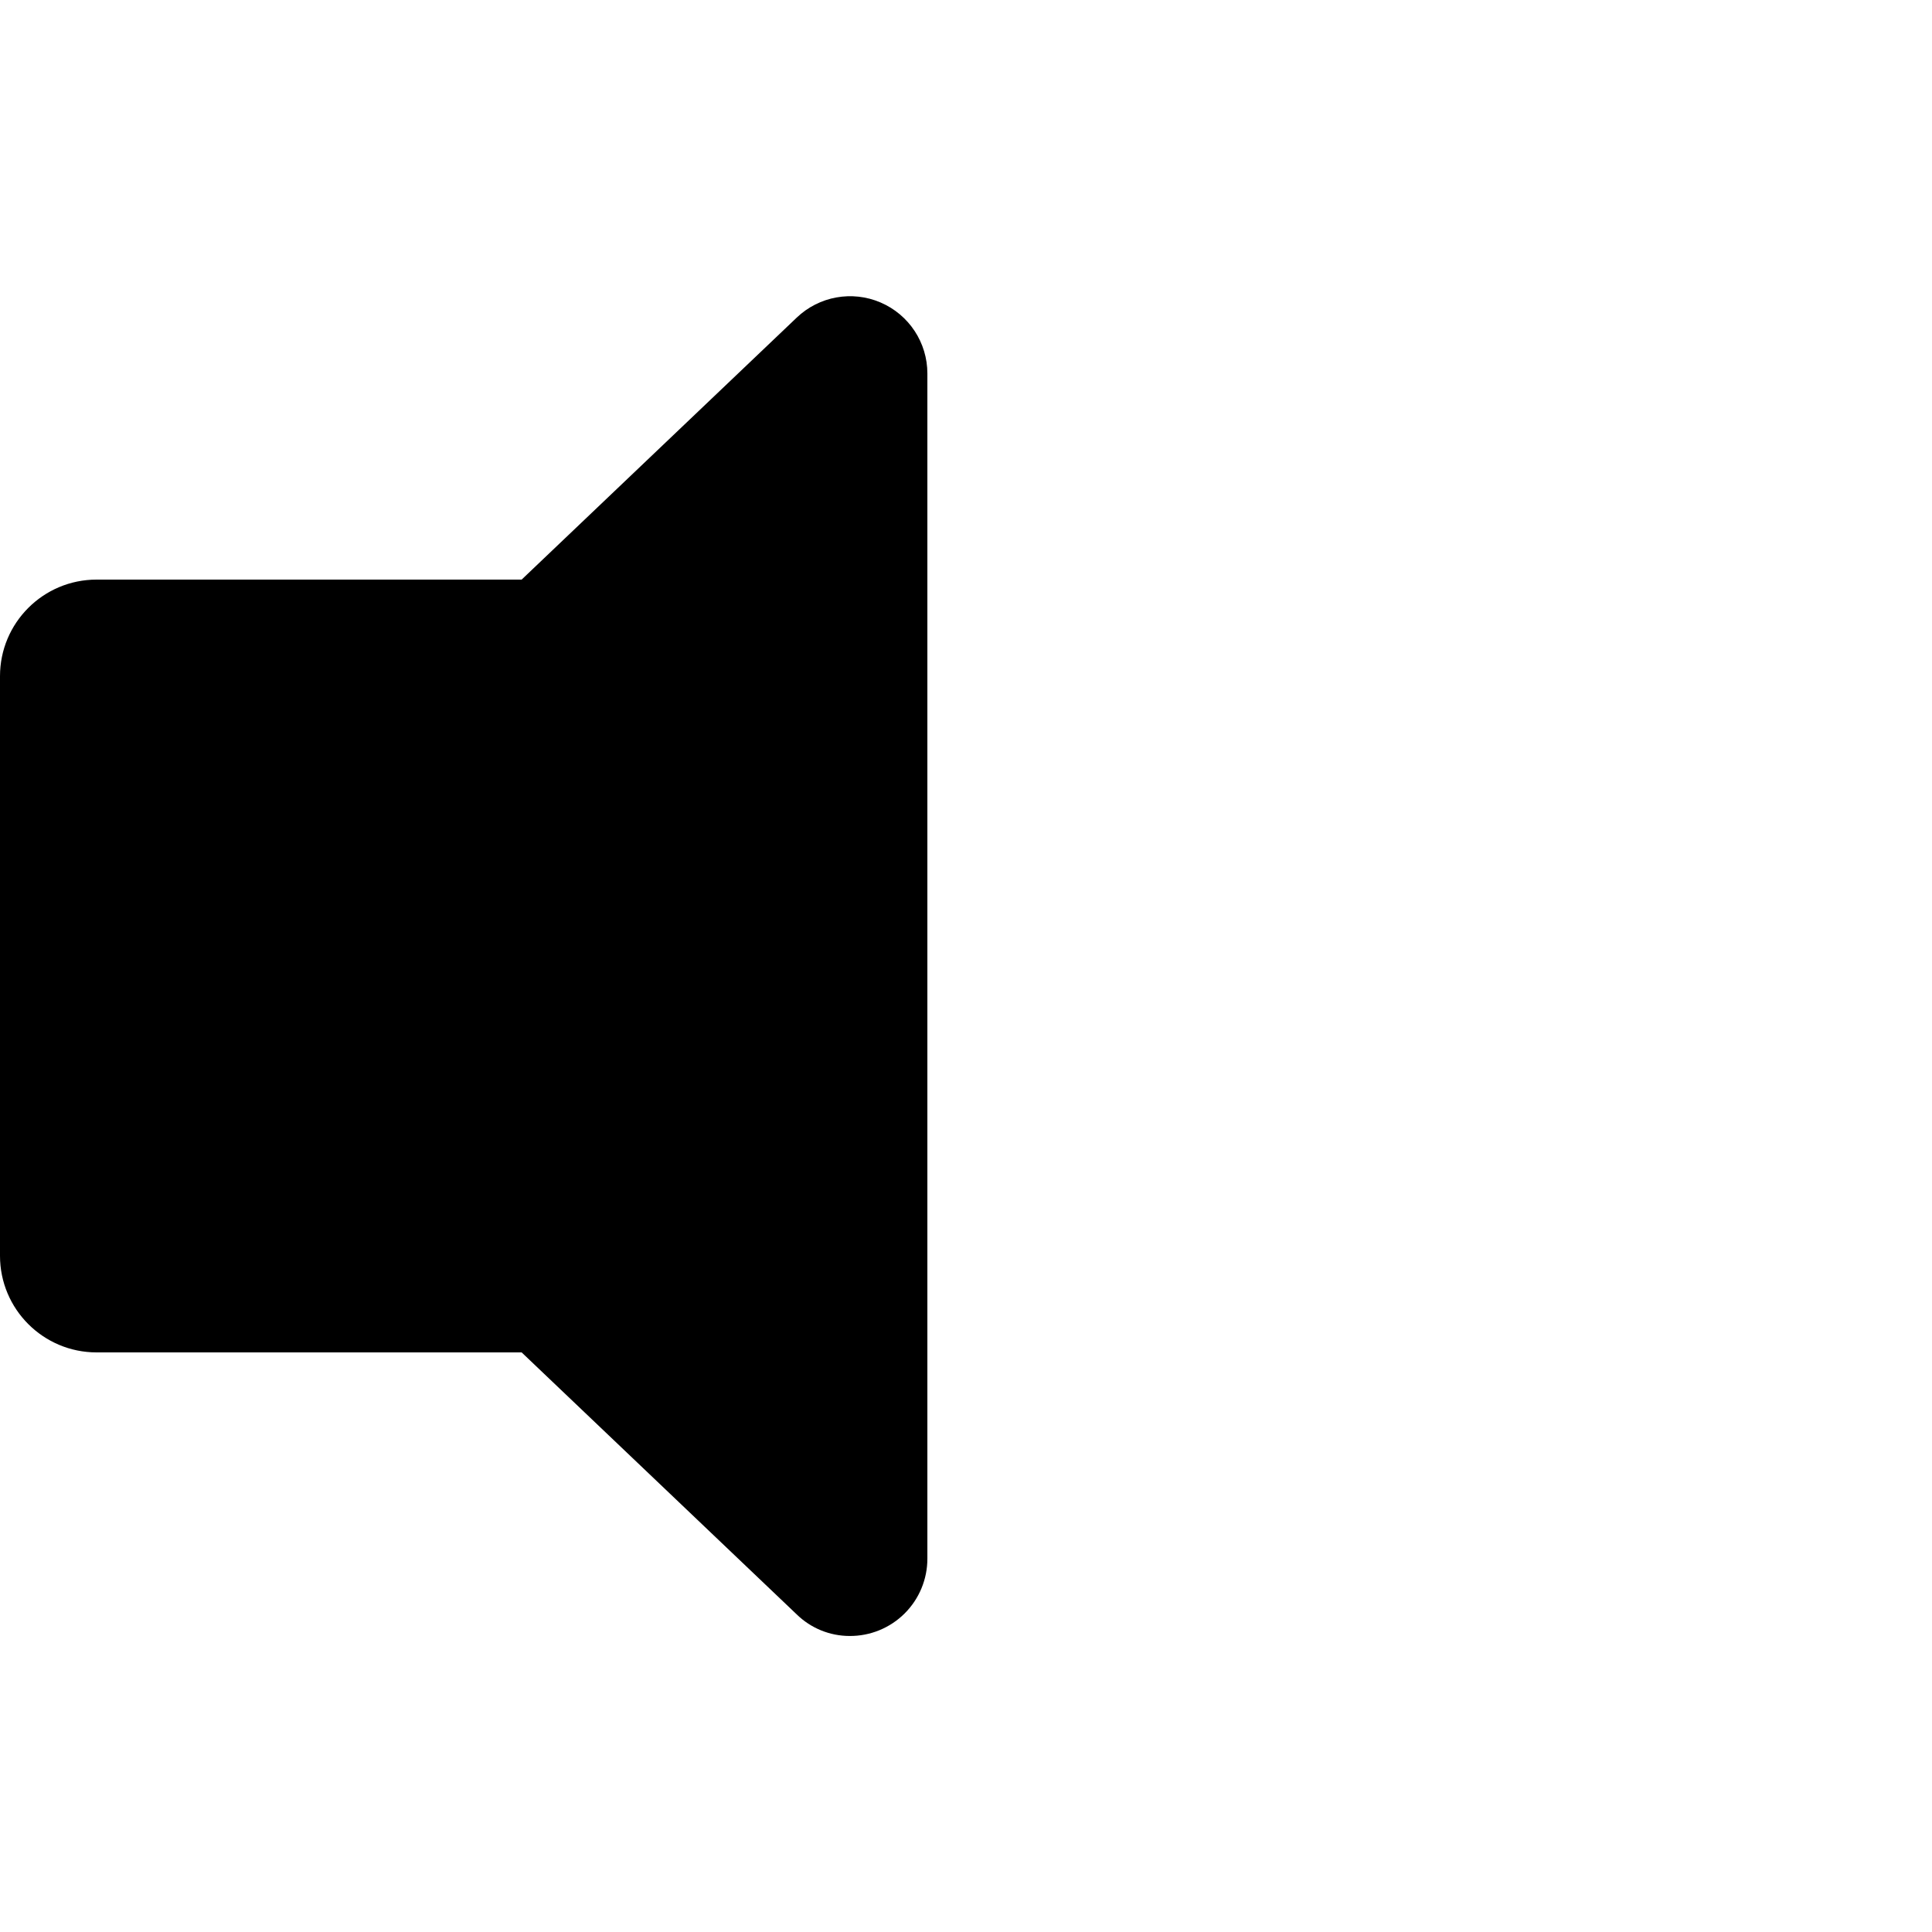
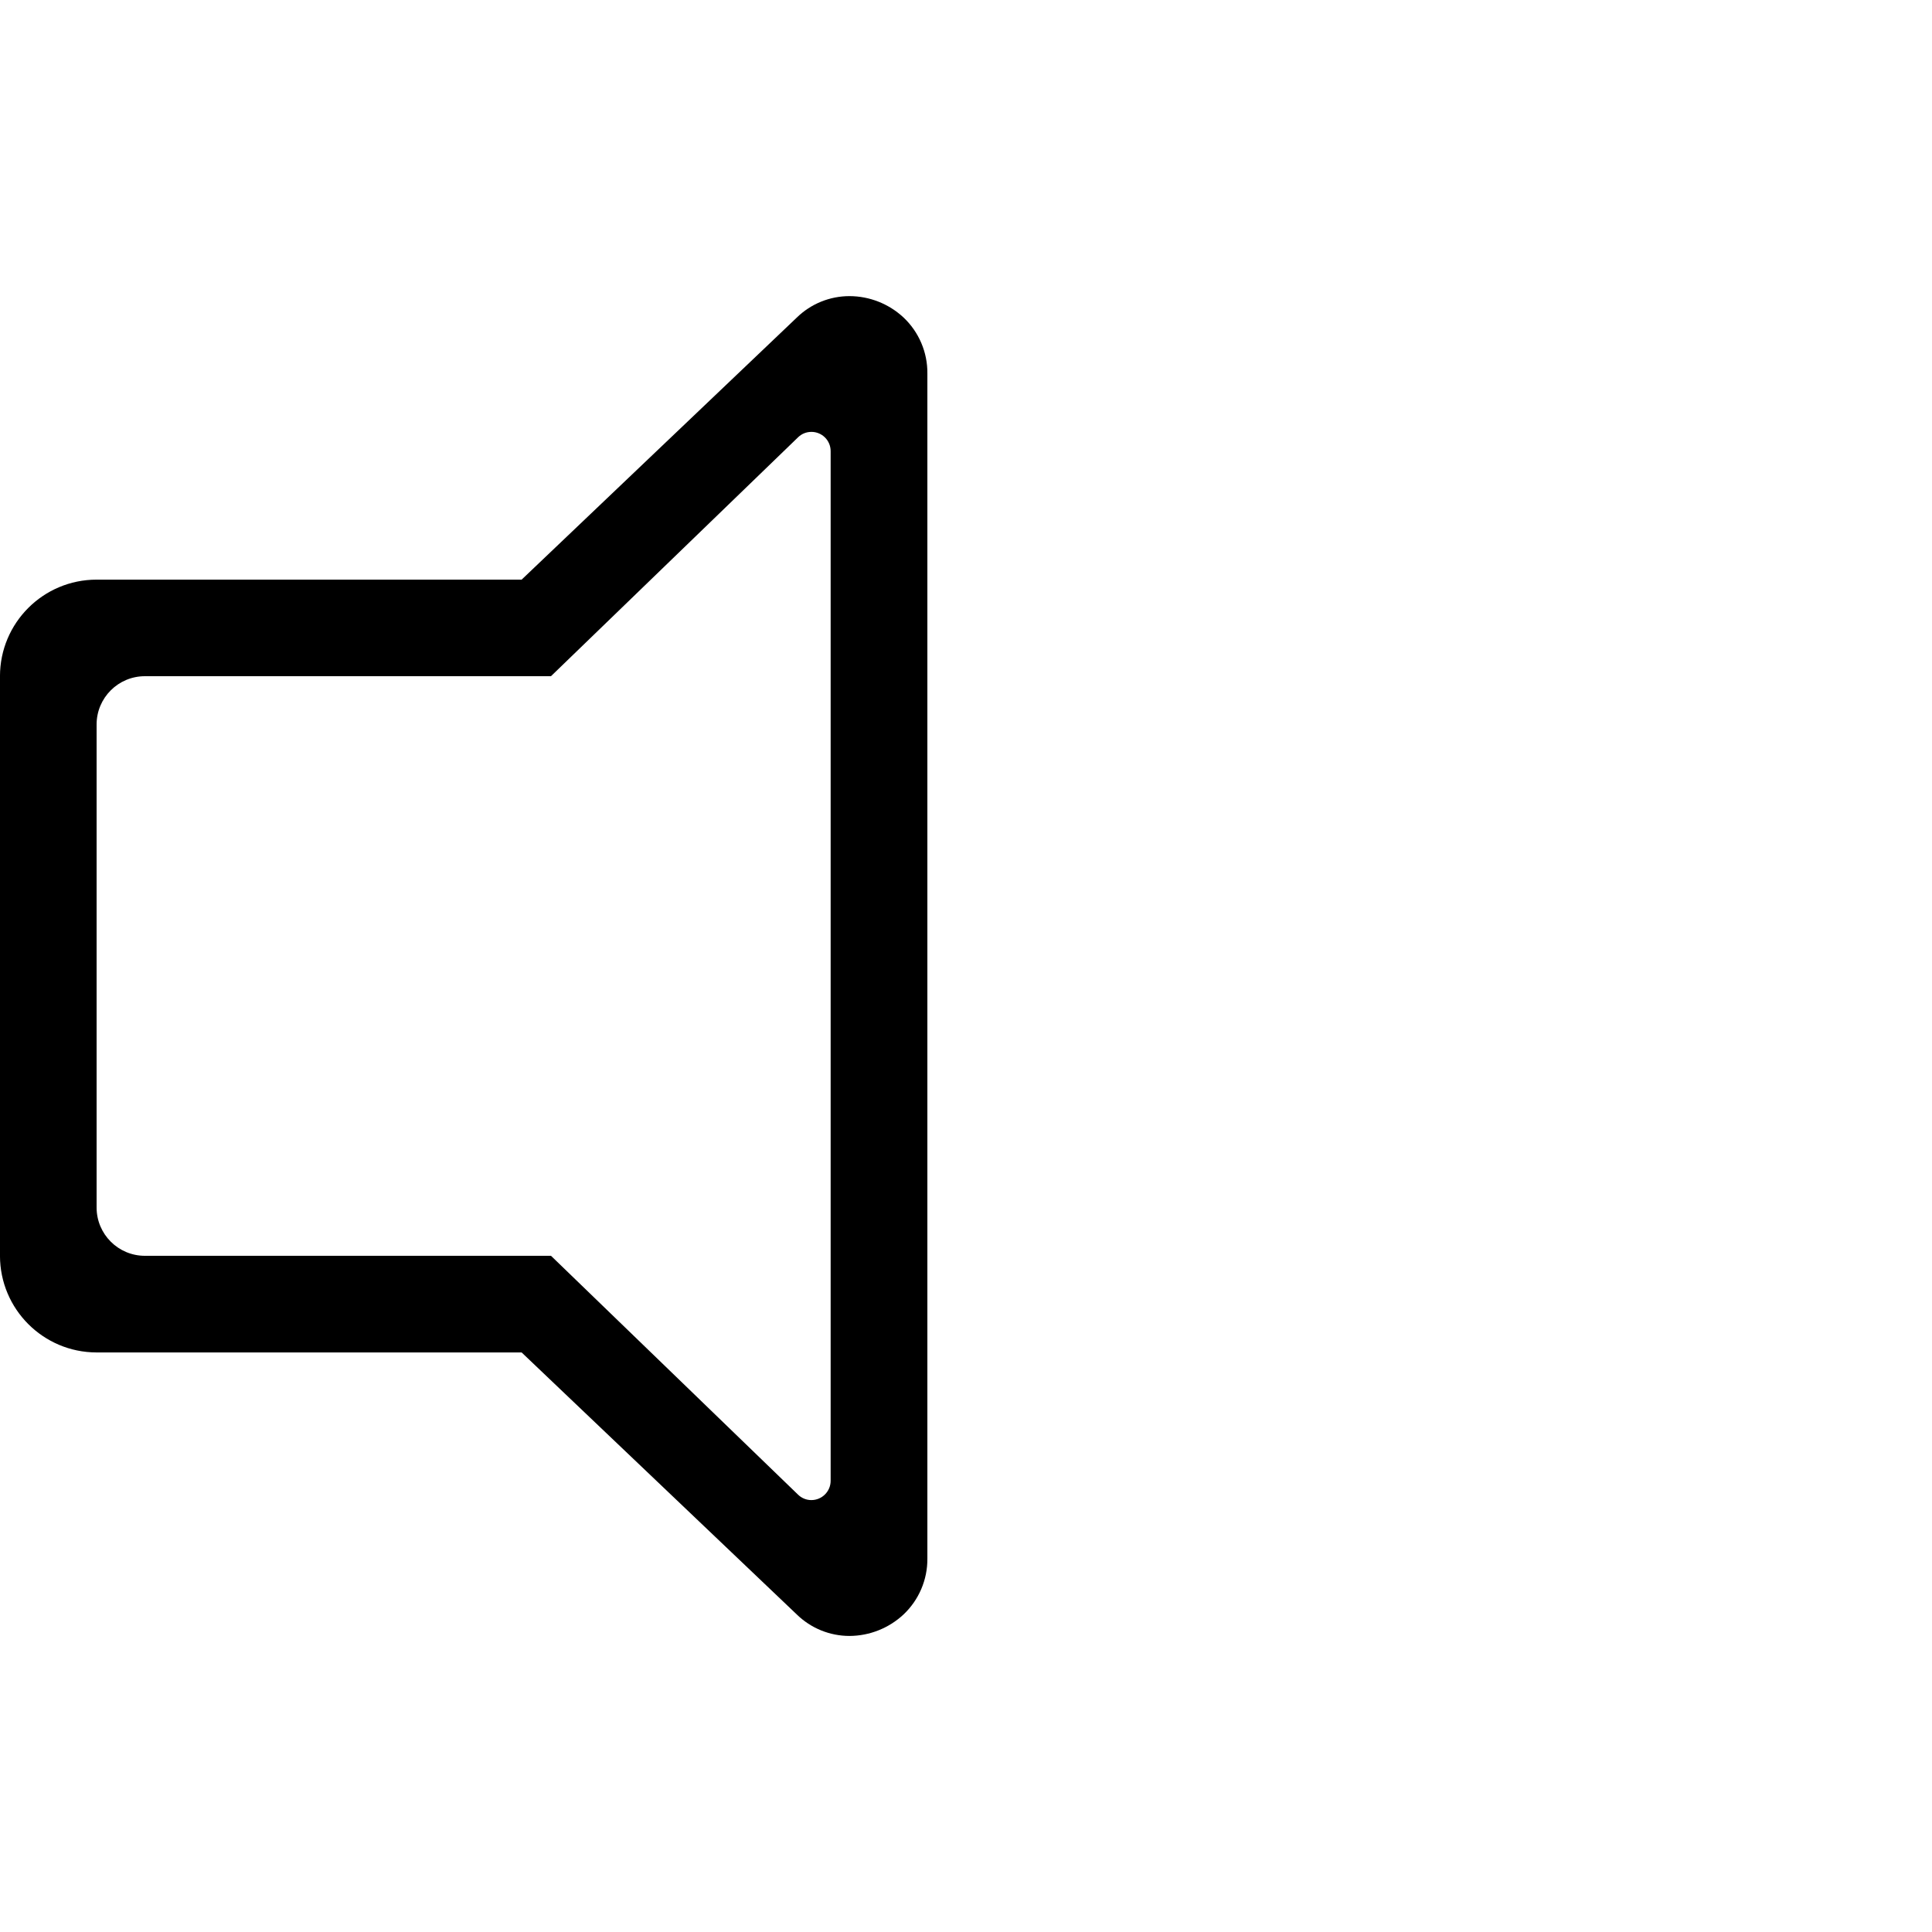
<svg xmlns="http://www.w3.org/2000/svg" width="100" height="100" viewBox="0 0 100 100">
  <defs>
    <clipPath id="b">
      <rect width="100" height="100" />
    </clipPath>
  </defs>
  <g id="a" clip-path="url(#b)">
-     <path d="M-7438.759-656.436-7453-670h-22a5,5,0,0,1-5-5v-30a5,5,0,0,1,5-5h22l14.241-13.563a4,4,0,0,1,6.76,2.9v61.333a4,4,0,0,1-4.028,4.008A3.921,3.921,0,0,1-7438.759-656.436Z" transform="translate(7480 740)" />
+     <path d="M-4063.028-10504.65a3.906,3.906,0,0,1-2.731-1.112l-14.242-13.562h-22a5.006,5.006,0,0,1-5-5v-30a5,5,0,0,1,5-5h22l14.242-13.564a3.906,3.906,0,0,1,2.733-1.111,4.119,4.119,0,0,1,2.786,1.1,3.932,3.932,0,0,1,1.241,2.905v61.335a3.935,3.935,0,0,1-1.242,2.905A4.126,4.126,0,0,1-4063.028-10504.65Zm-1.98-62.321a.975.975,0,0,0-.687.282l-12.787,12.363H-4099.5a2.5,2.5,0,0,0-2.5,2.5v25a2.5,2.5,0,0,0,2.5,2.5h21.02l12.784,12.36a.985.985,0,0,0,.69.284,1,1,0,0,0,1-1v-53.288A.994.994,0,0,0-4065.008-10566.972Z" transform="translate(4107 10589.326)" />
  </g>
</svg>
